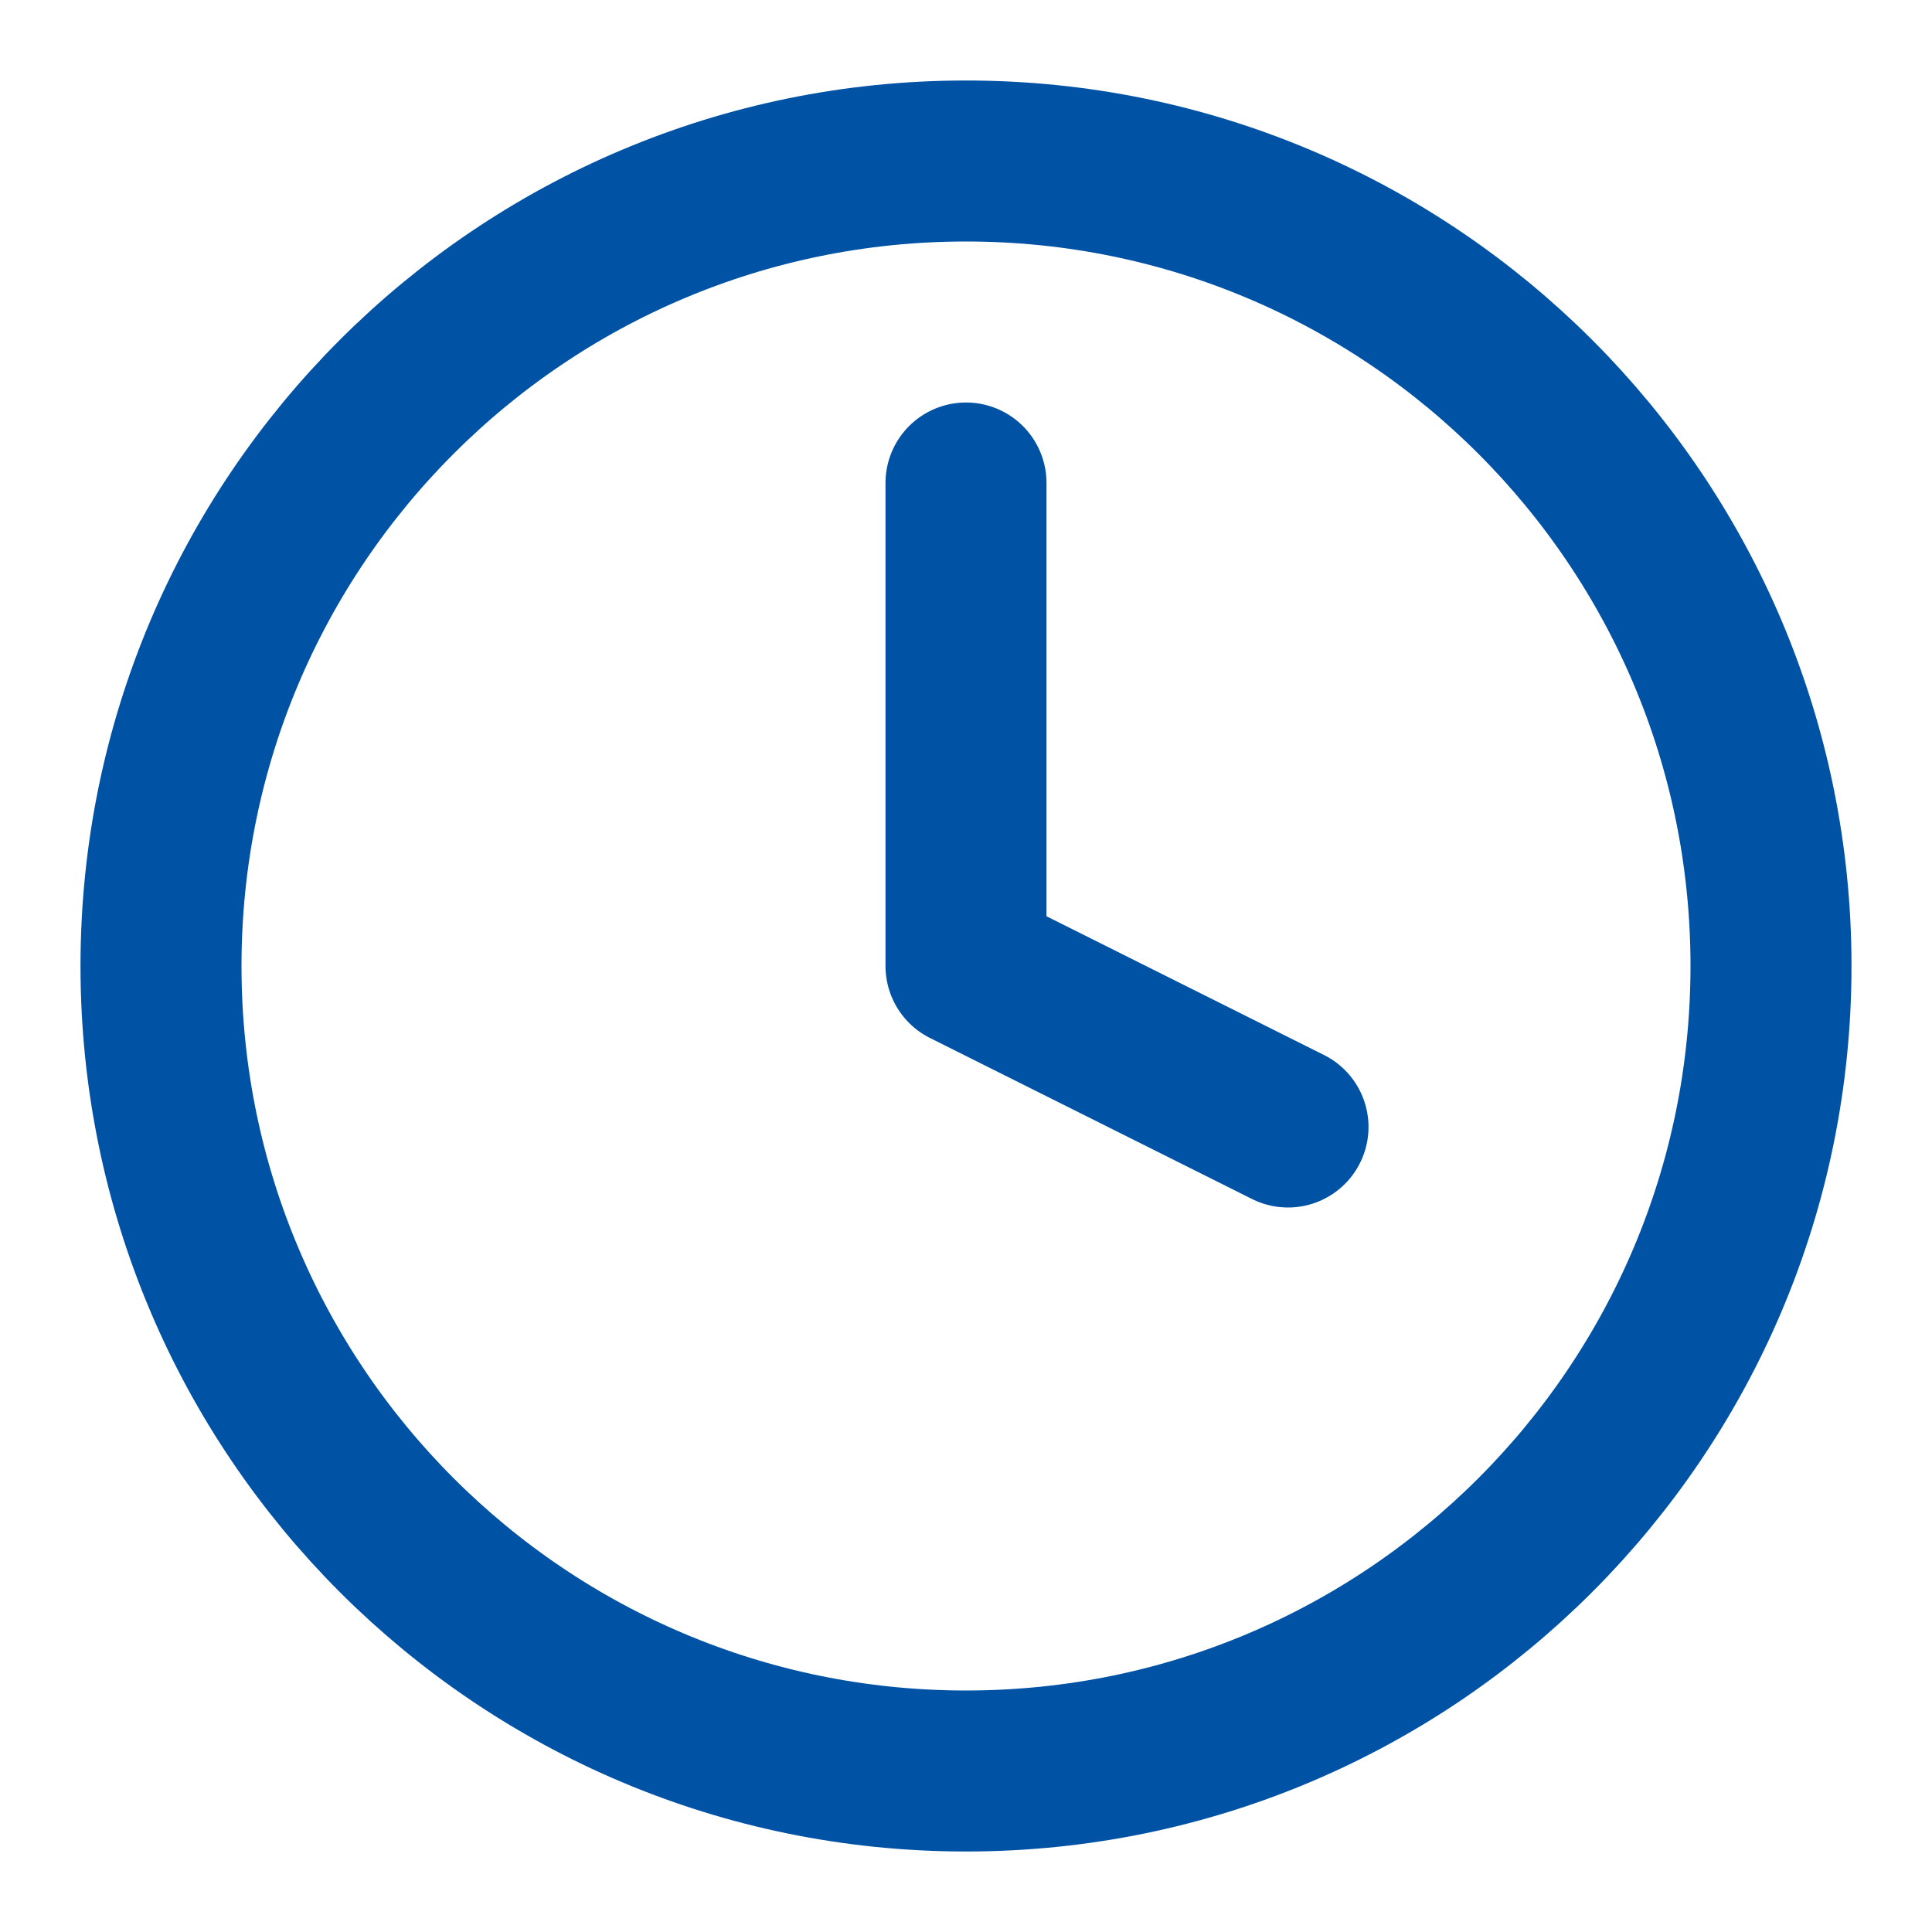
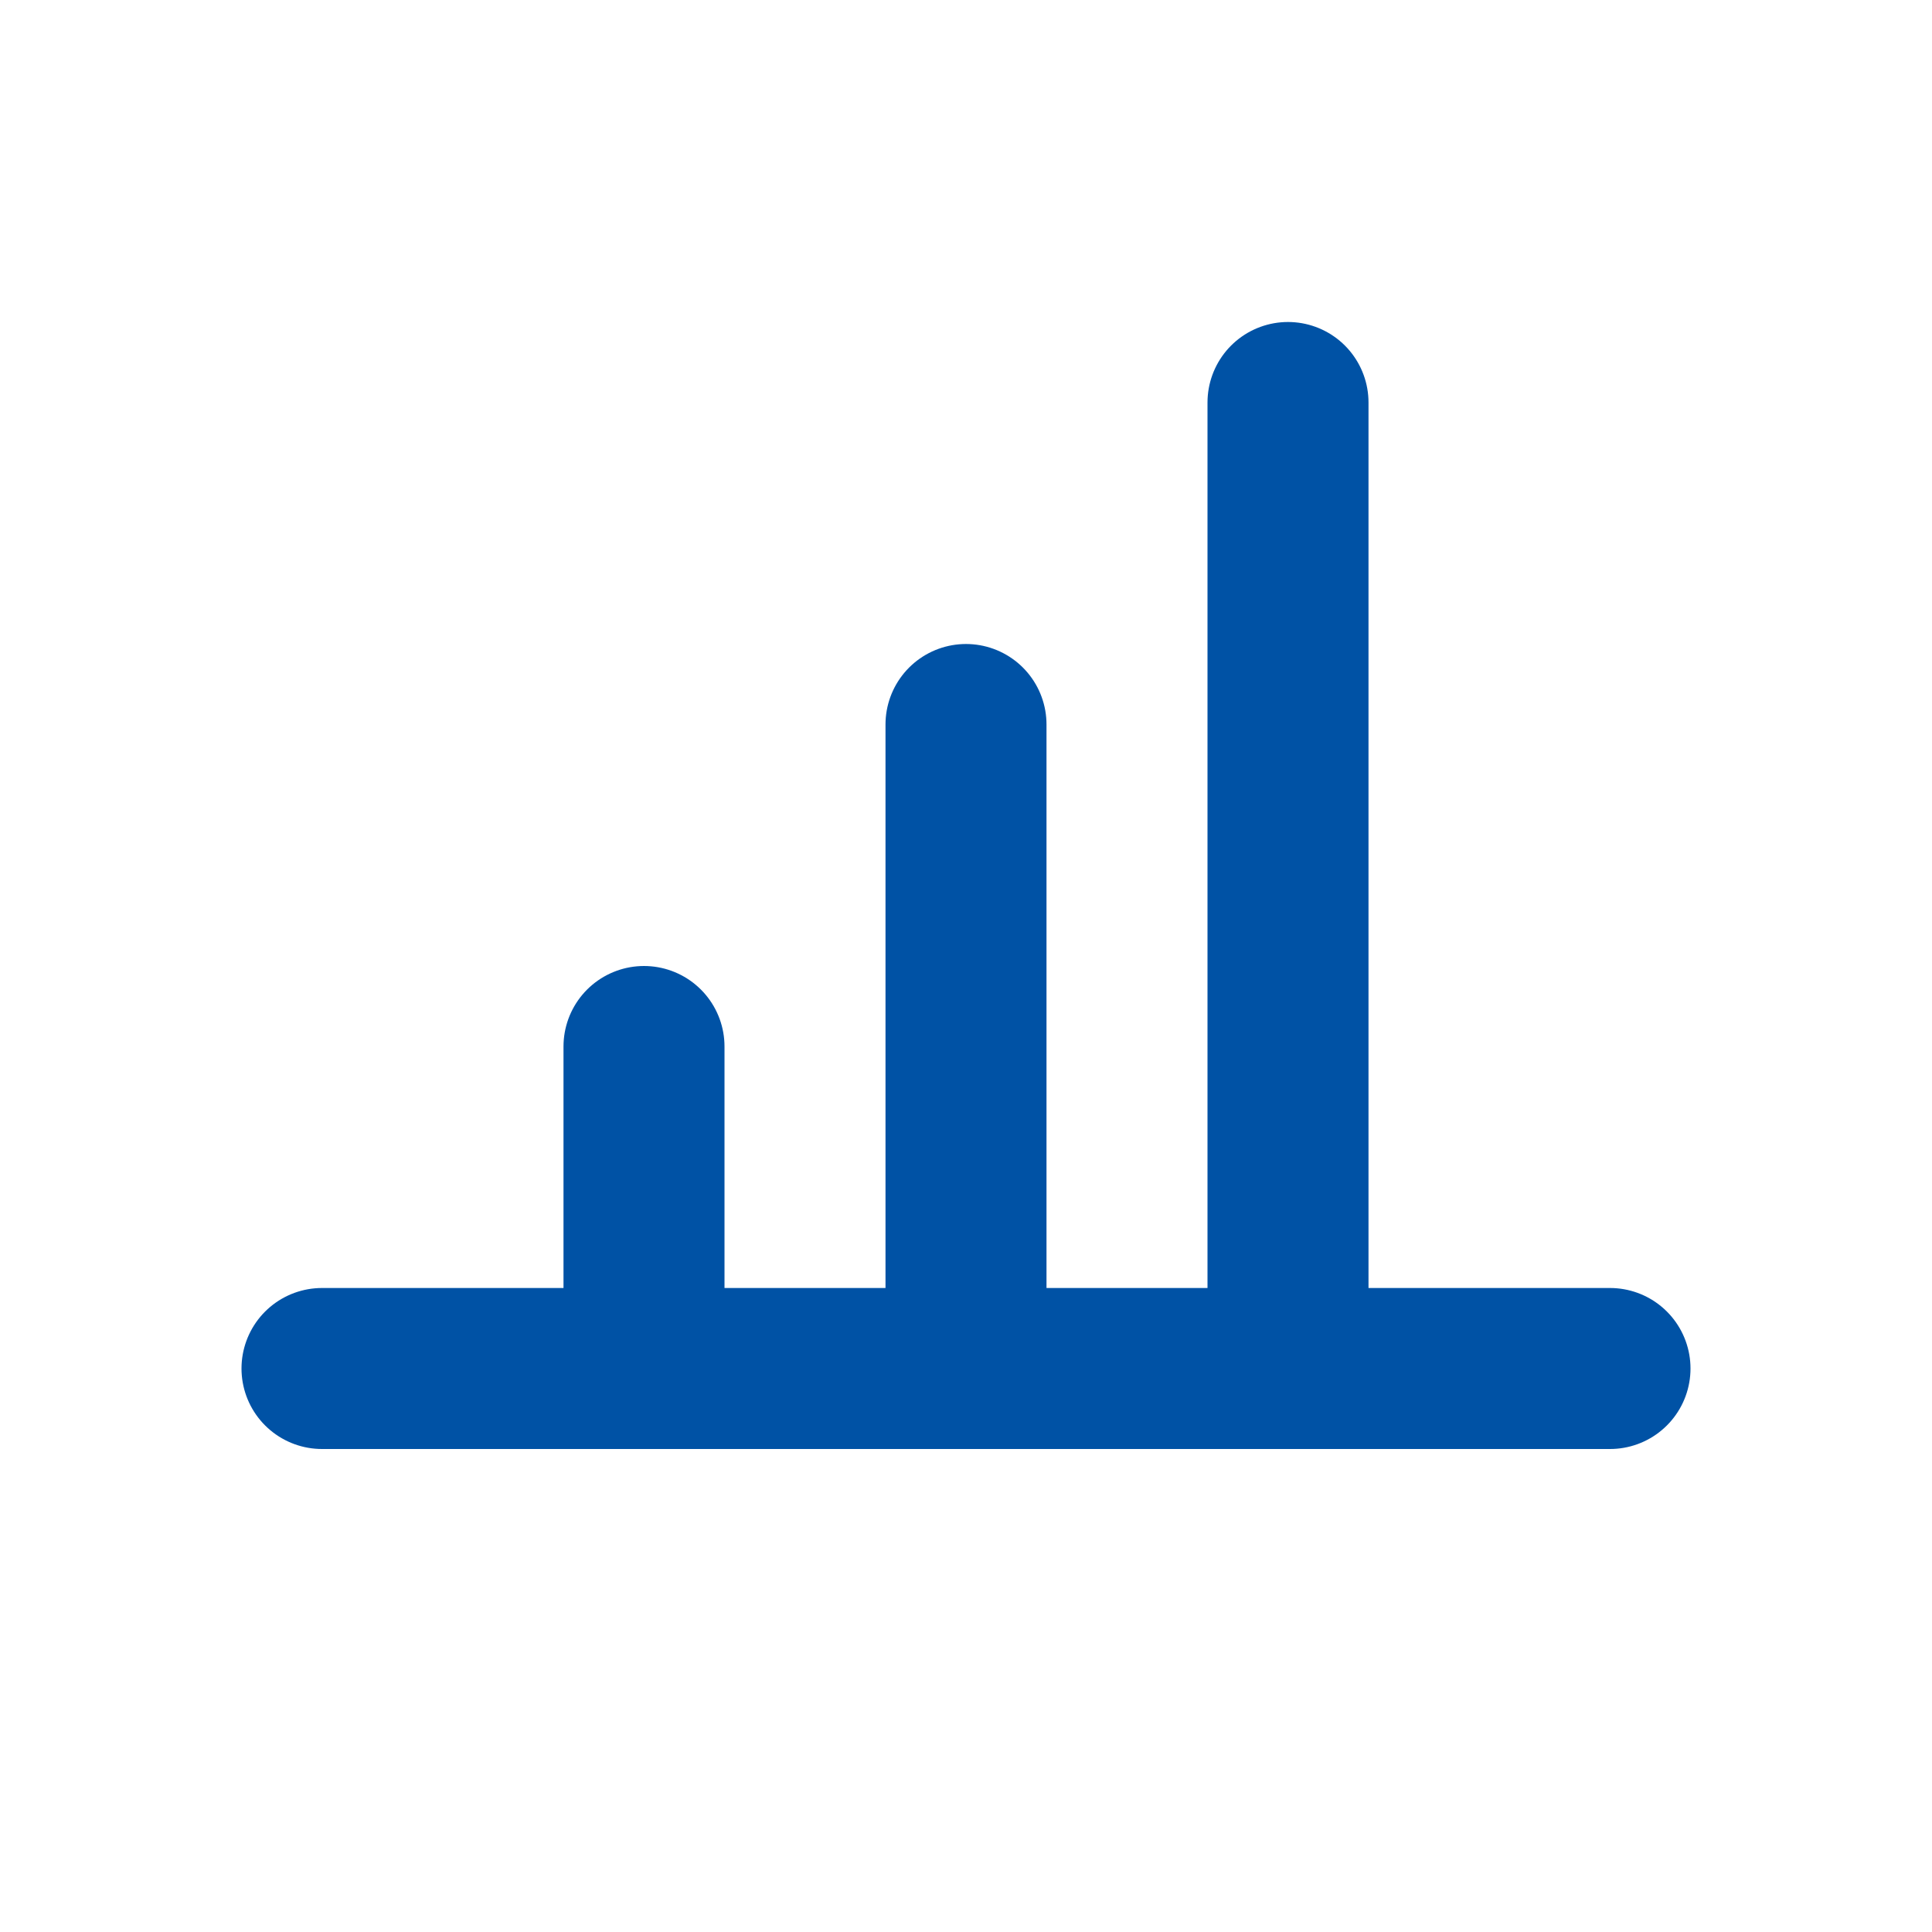
<svg xmlns="http://www.w3.org/2000/svg" viewBox="0 0 24 24" fill="none" stroke="#0052a5" stroke-width="2" stroke-linecap="round" stroke-linejoin="round">
-   <circle cx="12" cy="12" r="10" />
-   <polyline points="12 6 12 12 16 14" />
+   <path d="M4 17h16" />
+   <path d="M8 17V13" />
+   <path d="M12 17V9" />
+   <path d="M16 17V5" />
</svg>
